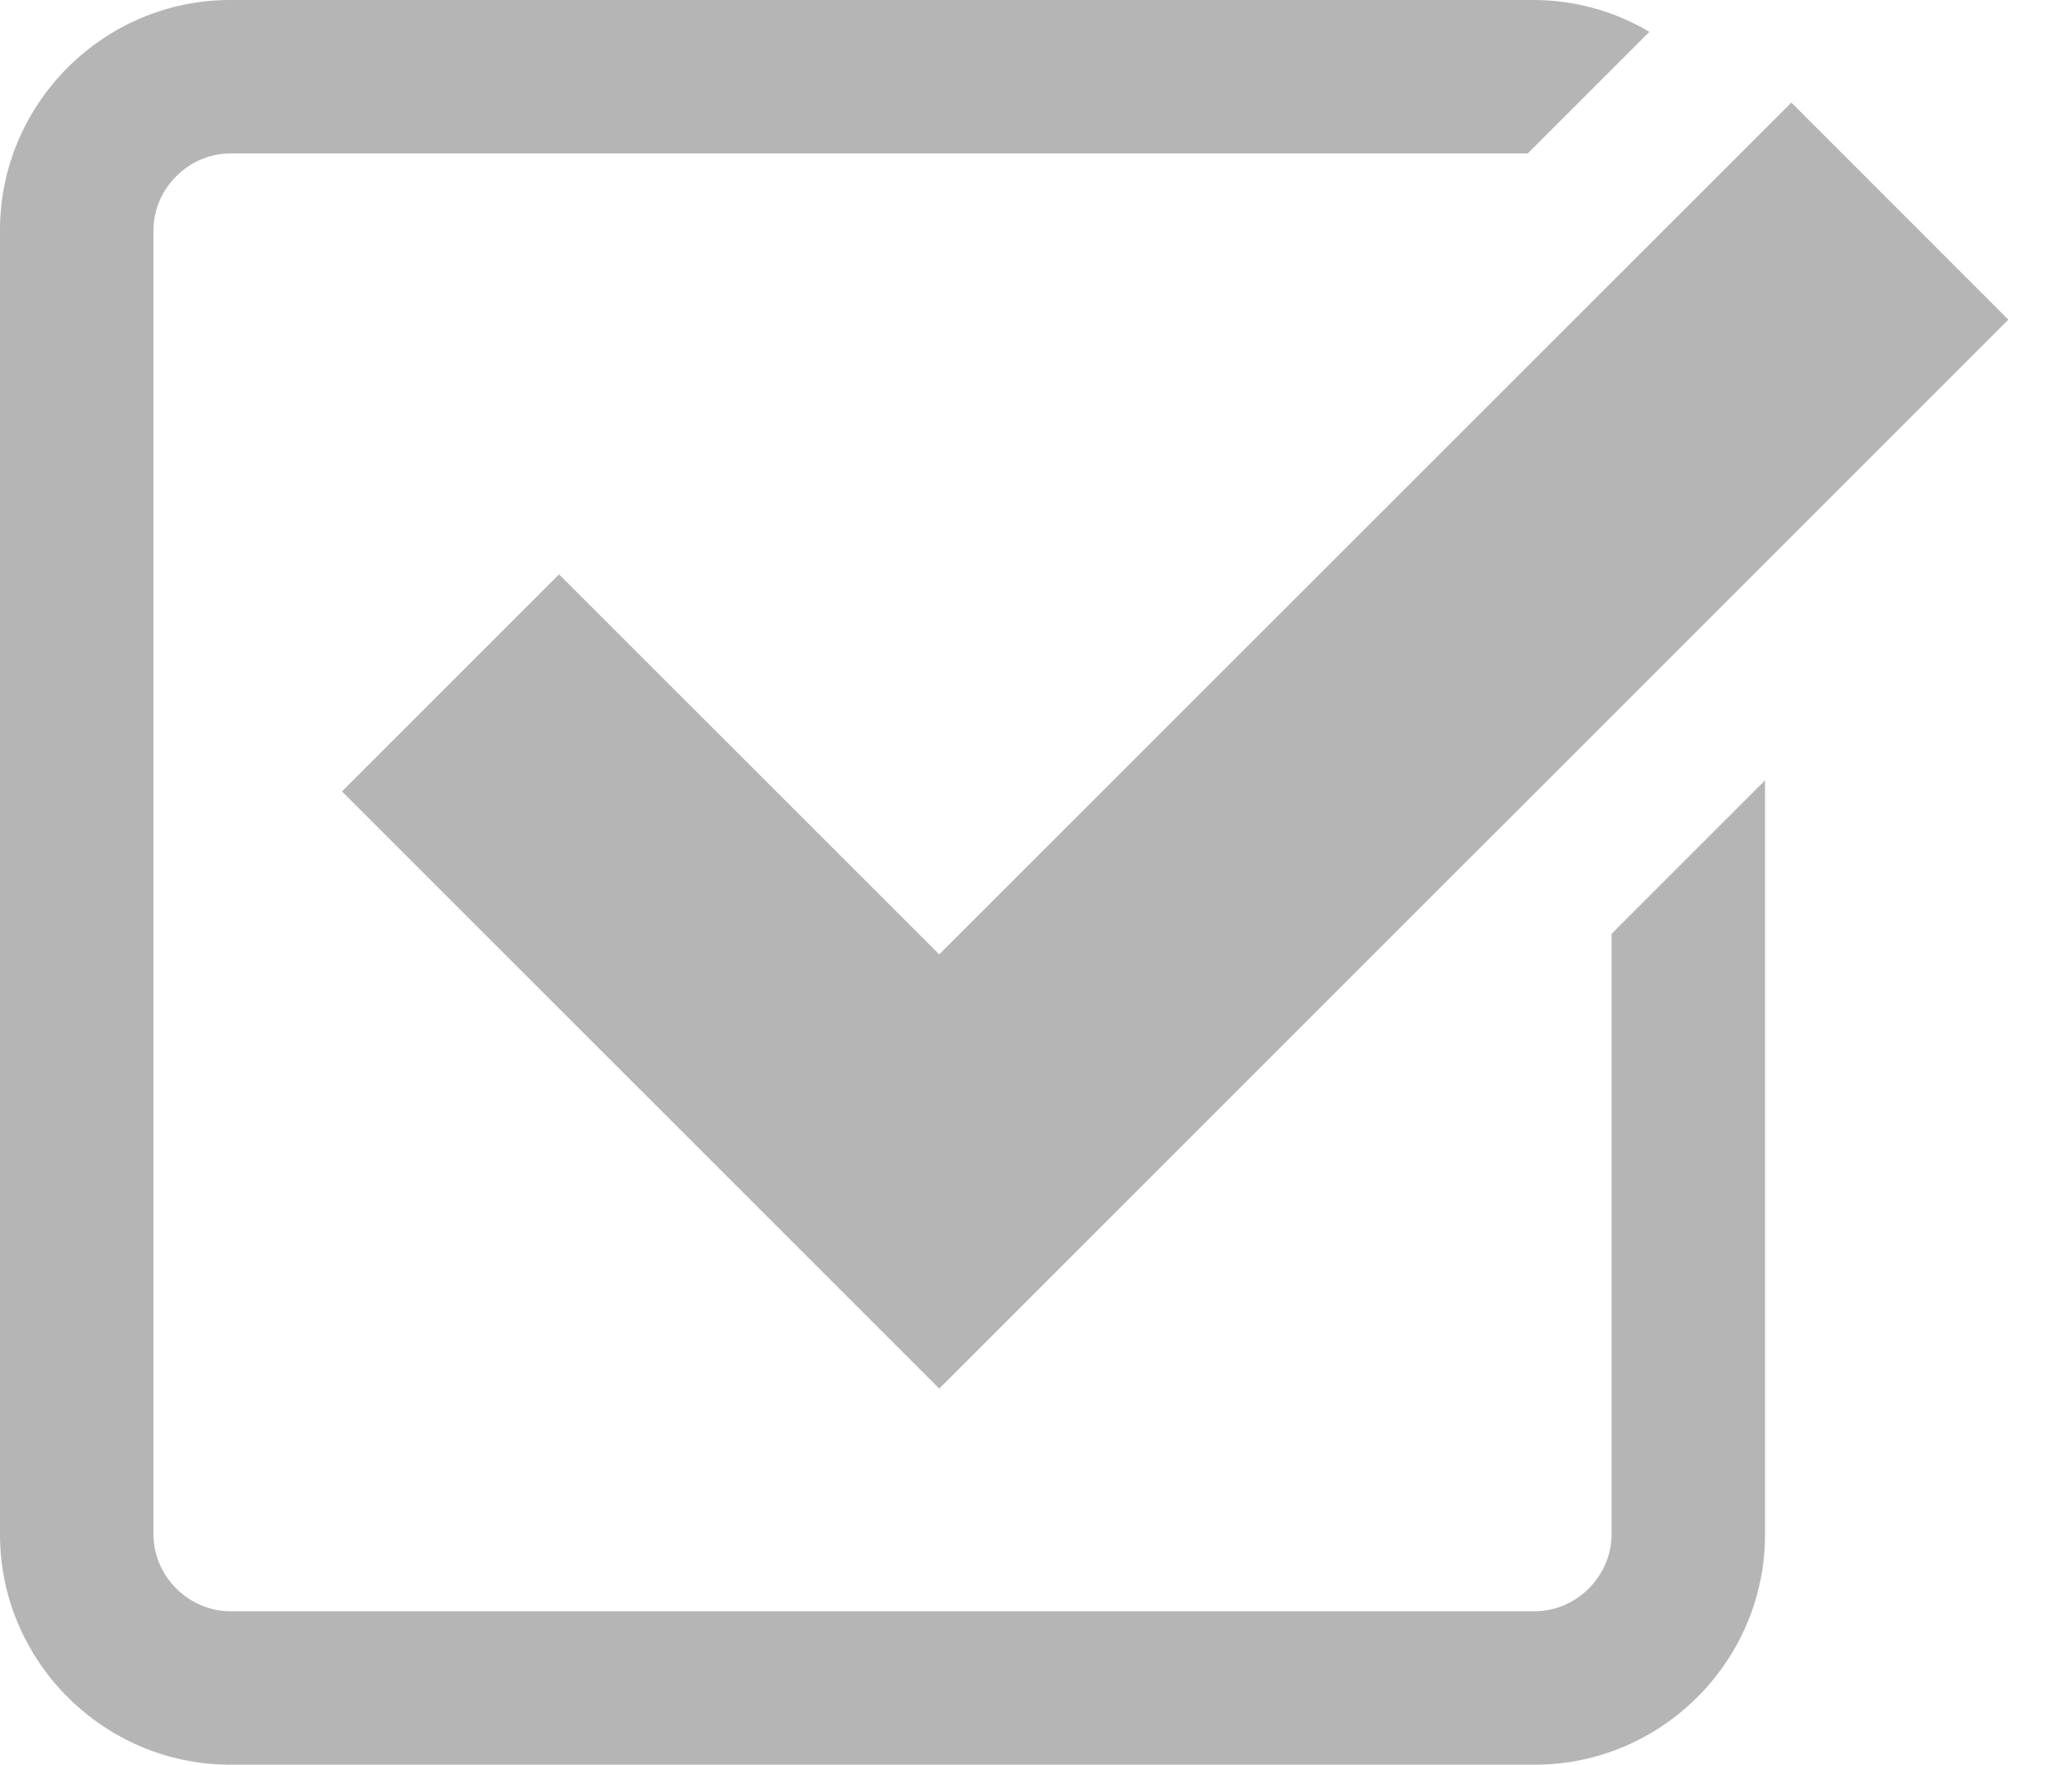
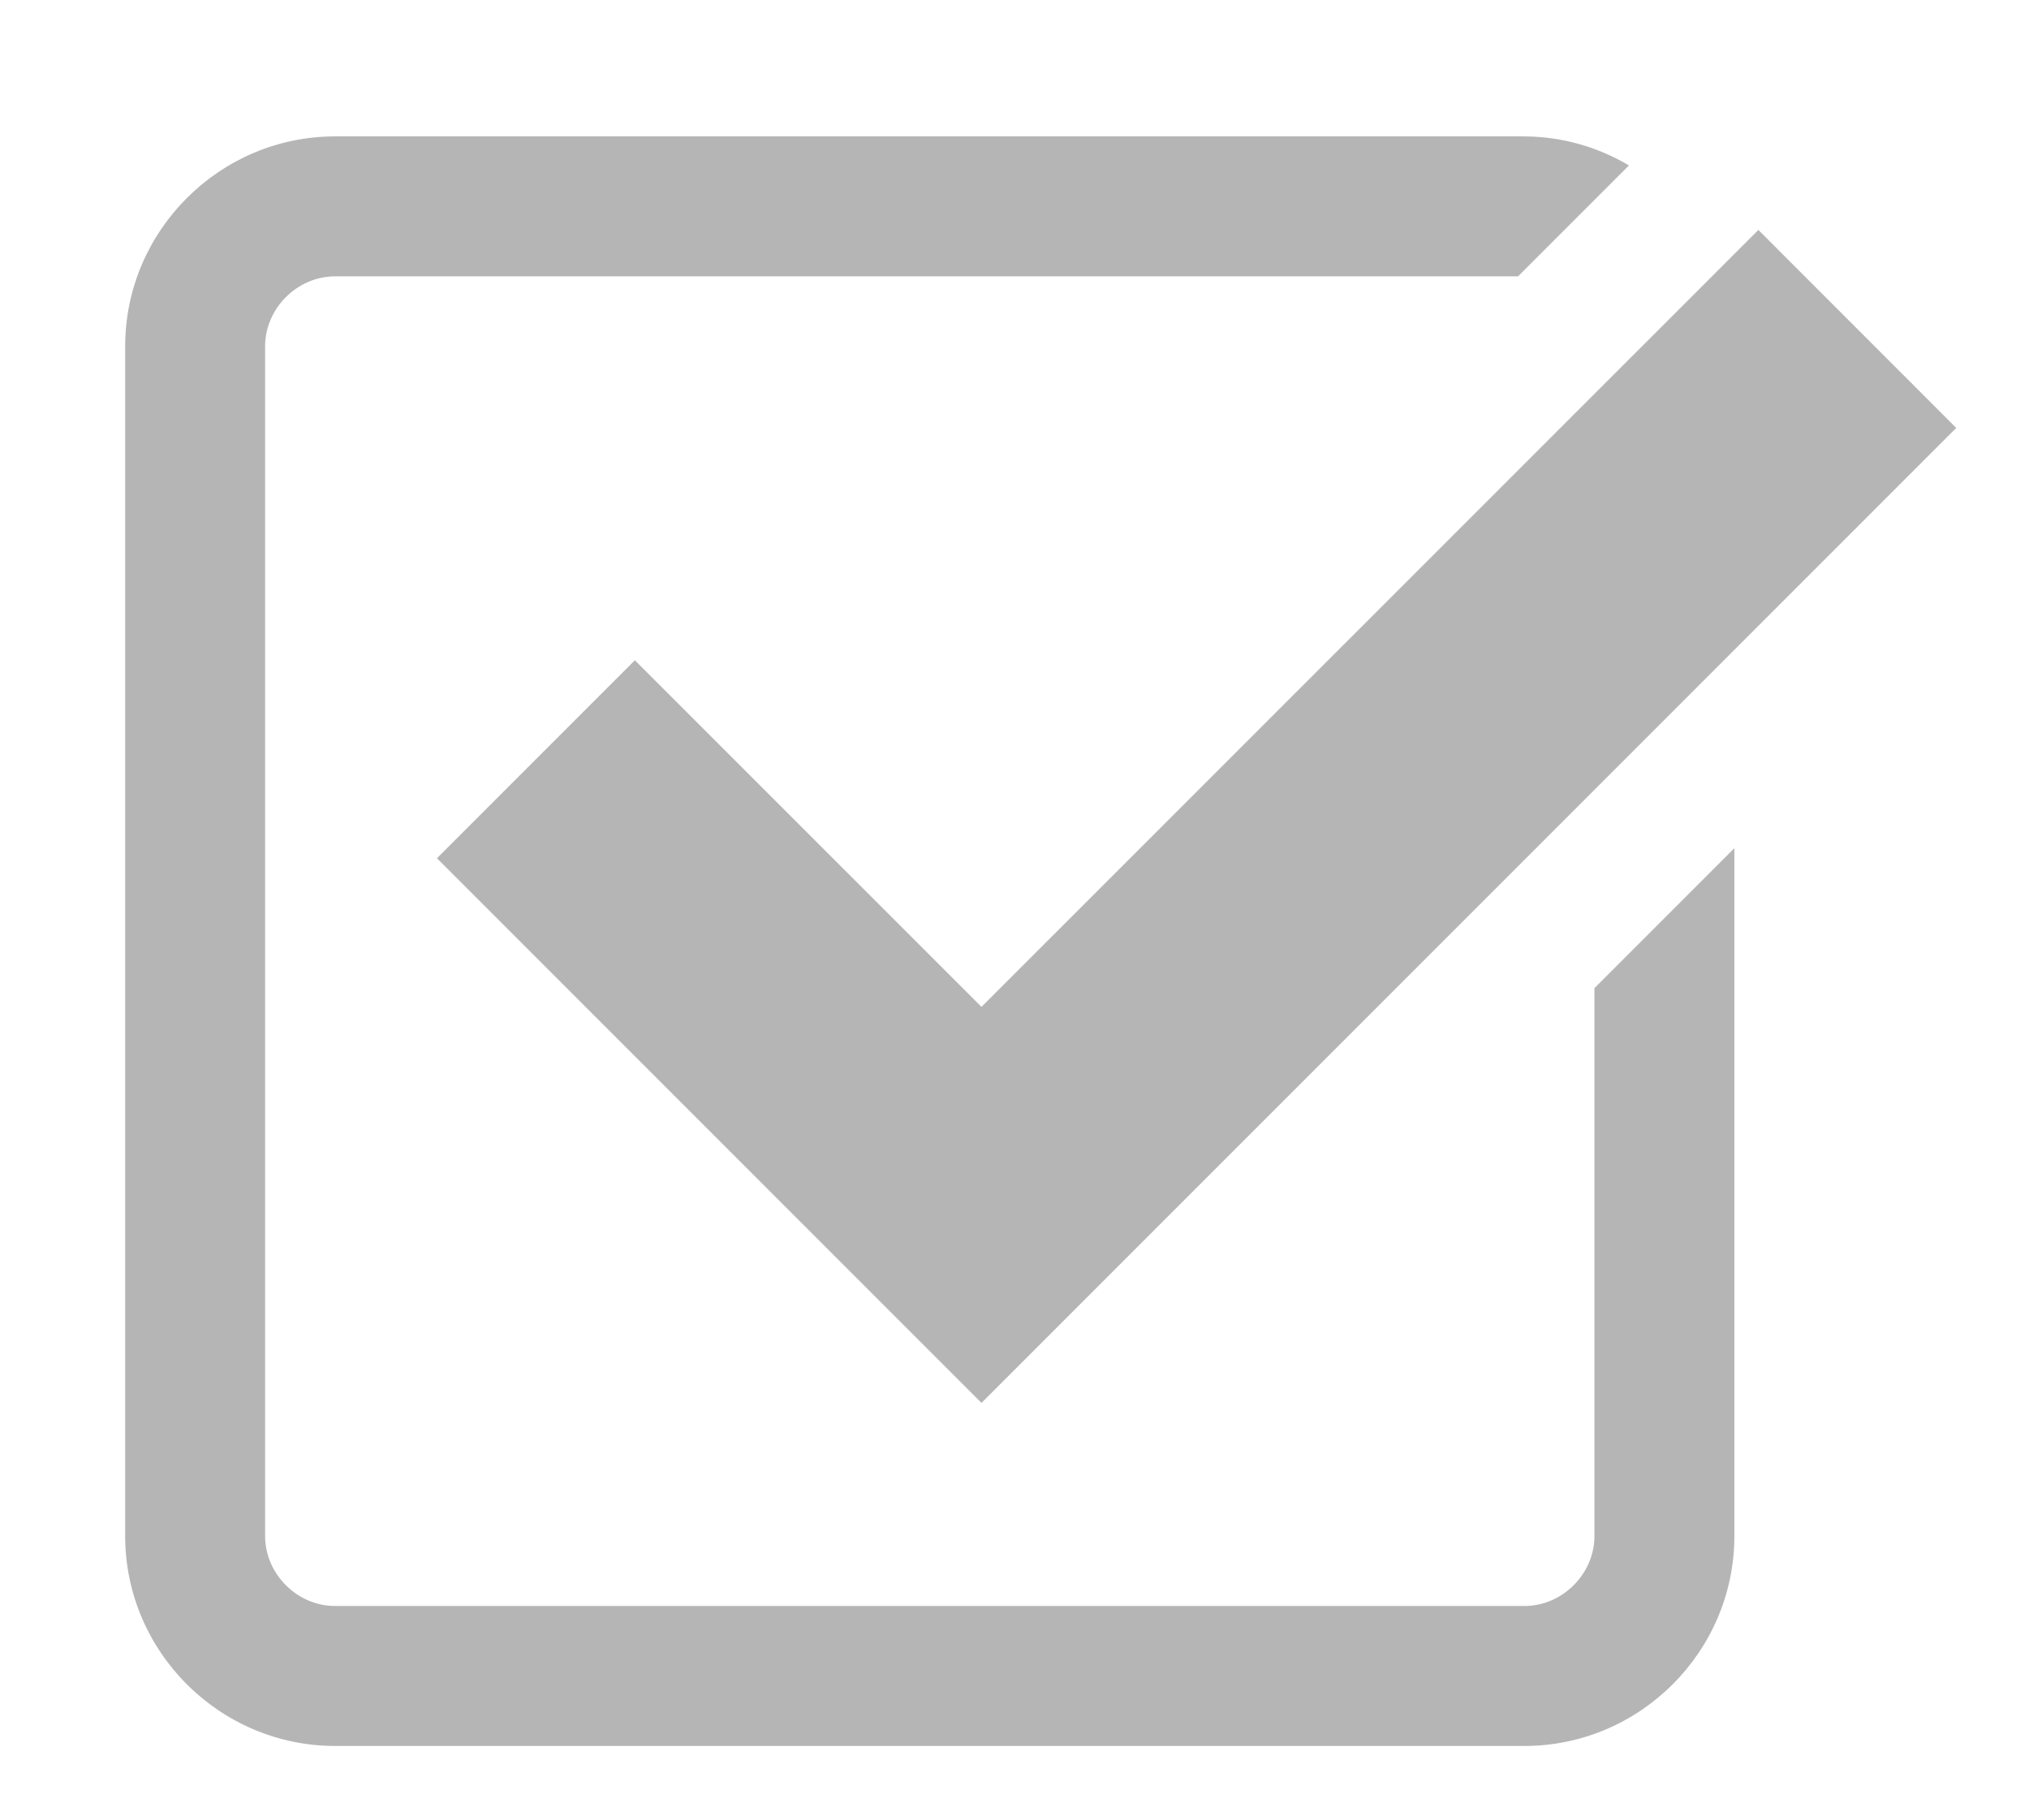
- <svg xmlns="http://www.w3.org/2000/svg" width="27" height="23" viewBox="0 0 27 23" fill="none">
-   <path d="M7.285 7.486L4.456 10.315L12.239 18.098L26.171 4.166L23.343 1.337L12.239 12.439L7.285 7.486Z" fill="#B5B5B5" />
-   <path d="M21 20C21 20.542 20.542 21 20 21H3C2.458 21 2 20.542 2 20V3C2 2.458 2.458 2 3 2H19.908L21.493 0.415C21.041 0.147 20.526 0.003 20 0H3C1.35 0 0 1.35 0 3V20C0 21.65 1.35 23 3 23H20C21.65 23 23 21.65 23 20V10.171L21 12.171V20Z" fill="#B5B5B5" />
+ <svg xmlns="http://www.w3.org/2000/svg" width="29" height="26" viewBox="0 0 29 26" fill="none">
+   <path d="M9.074 9.435L6.245 12.264L14.028 20.047L27.96 6.115L25.132 3.286L14.028 14.388L9.074 9.435Z" fill="#B5B5B5" />
+   <path d="M22.789 21.949C22.789 22.491 22.331 22.949 21.789 22.949H4.789C4.247 22.949 3.789 22.491 3.789 21.949V4.949C3.789 4.407 4.247 3.949 4.789 3.949H21.697L23.282 2.364C22.83 2.095 22.314 1.952 21.789 1.949H4.789C3.139 1.949 1.789 3.299 1.789 4.949V21.949C1.789 23.599 3.139 24.949 4.789 24.949H21.789C23.439 24.949 24.789 23.599 24.789 21.949V12.12L22.789 14.12V21.949Z" fill="#B5B5B5" />
</svg>
